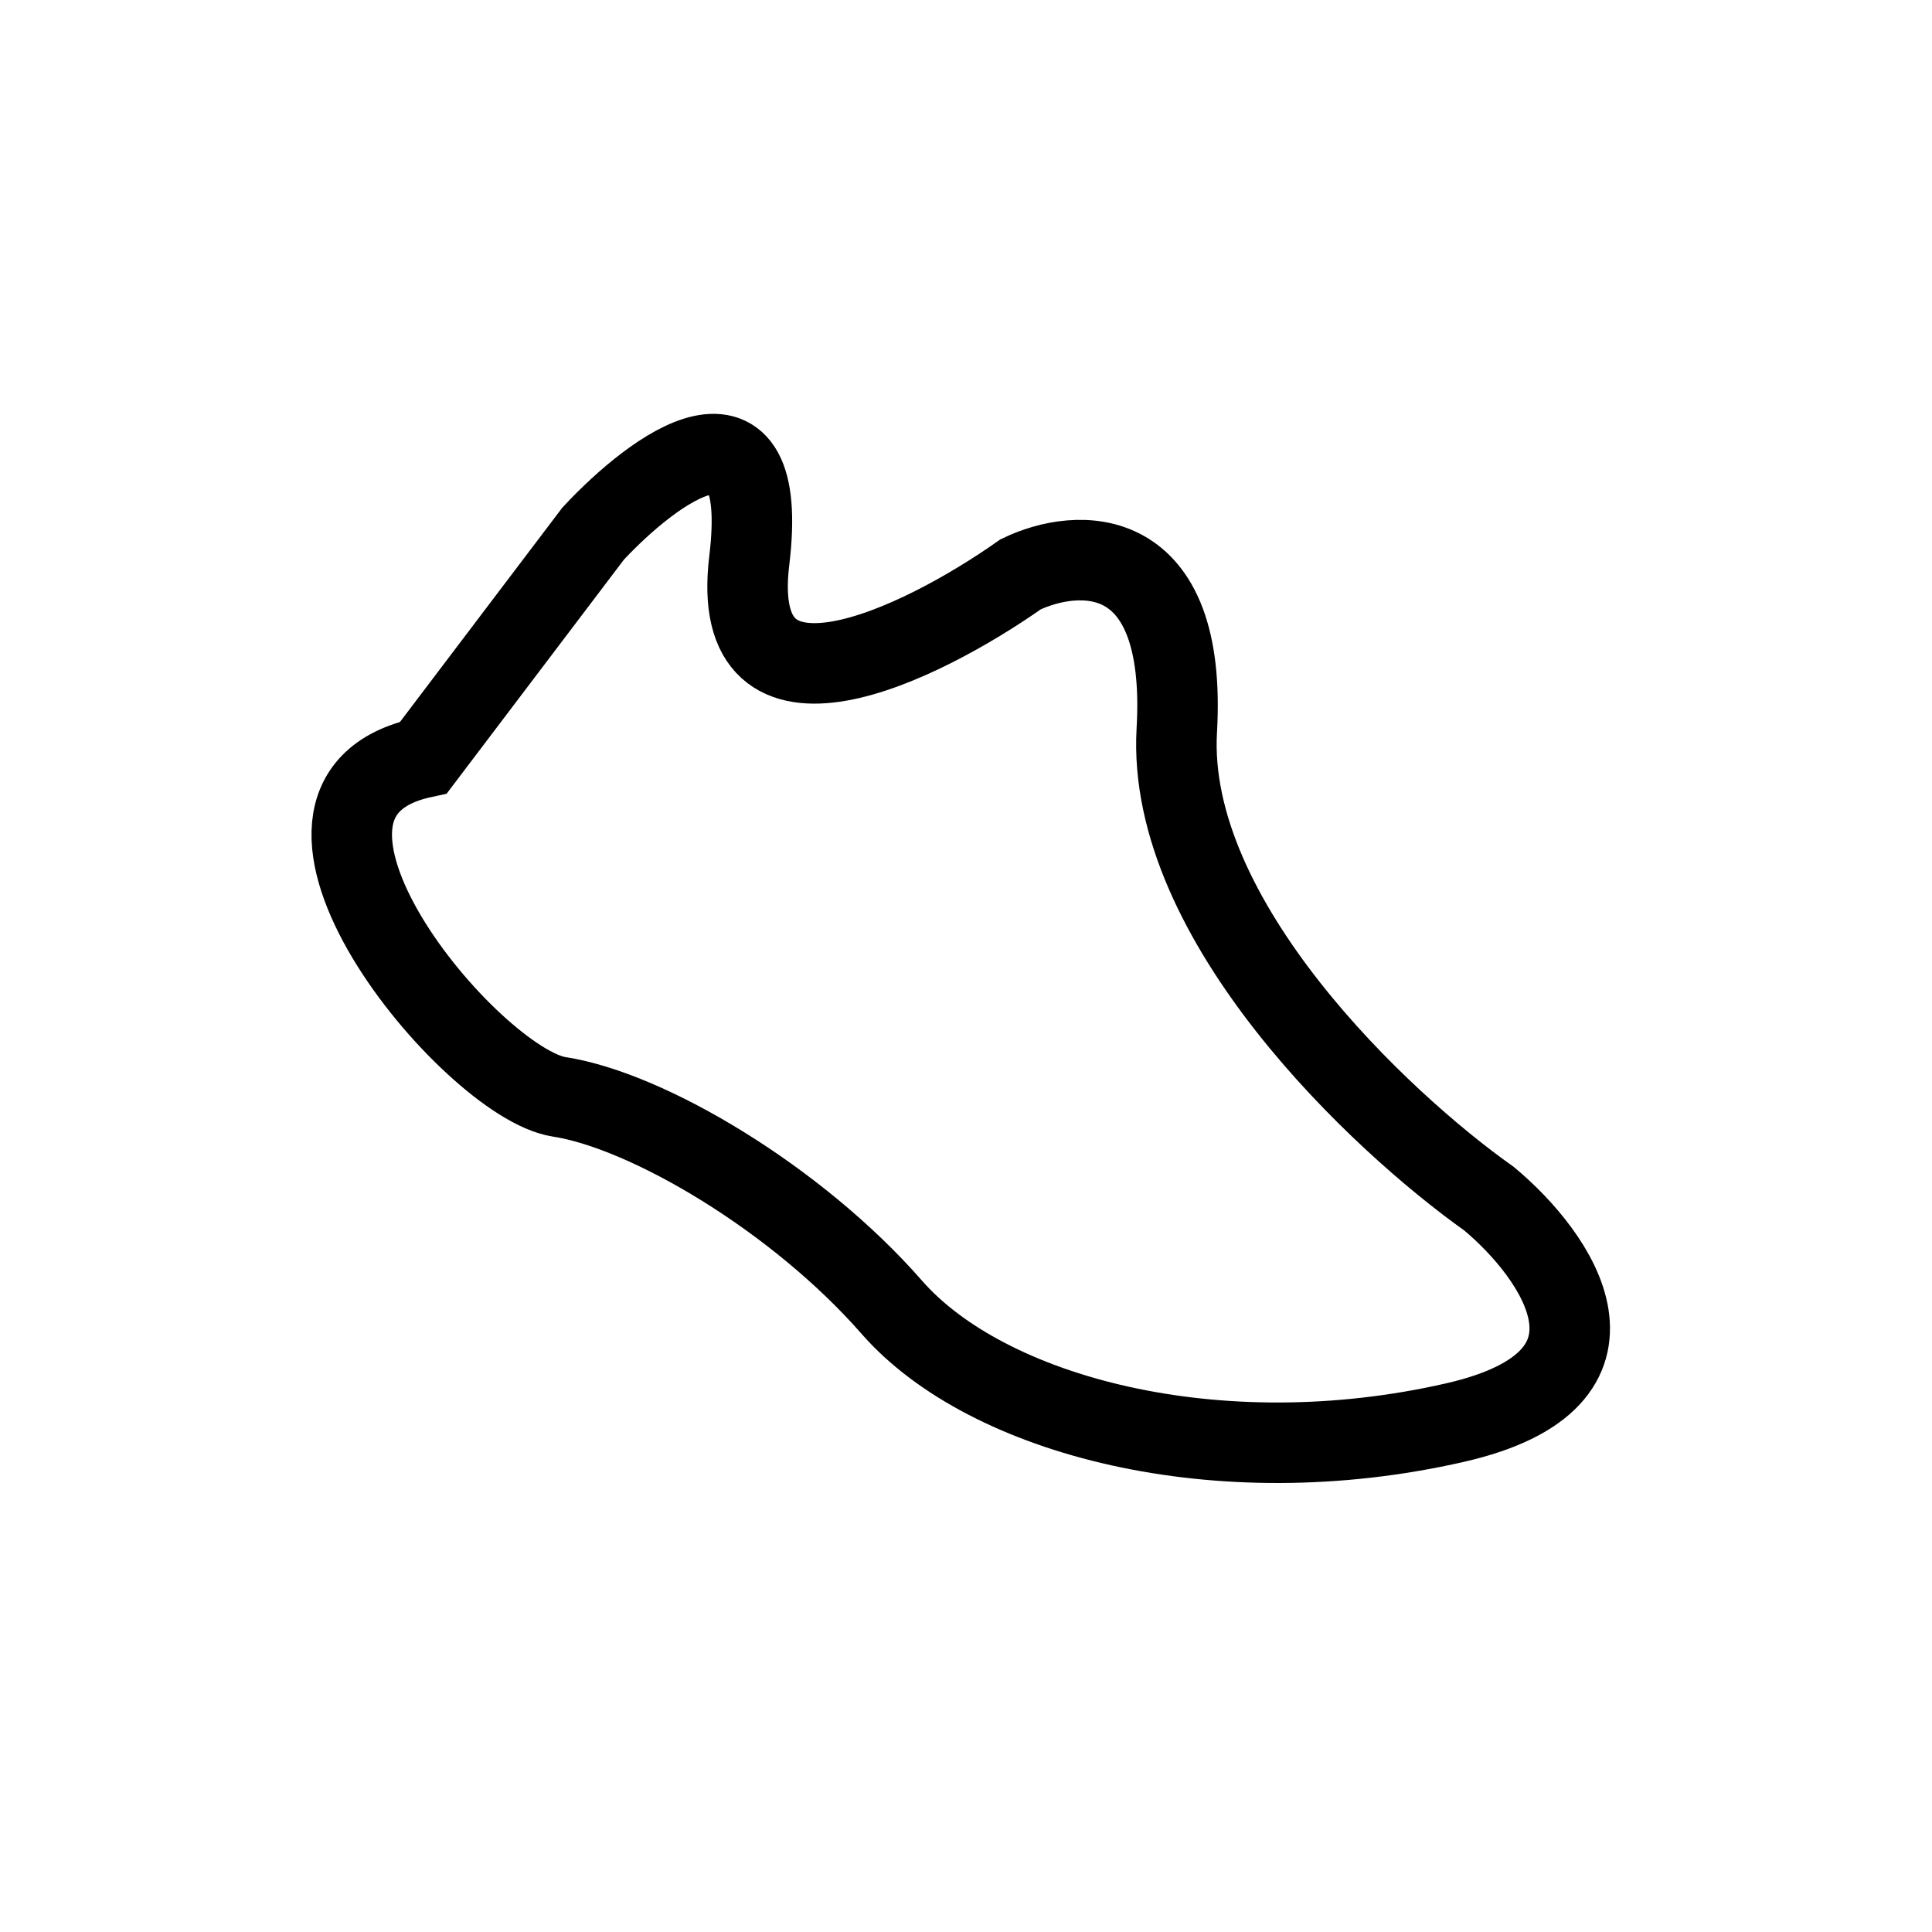
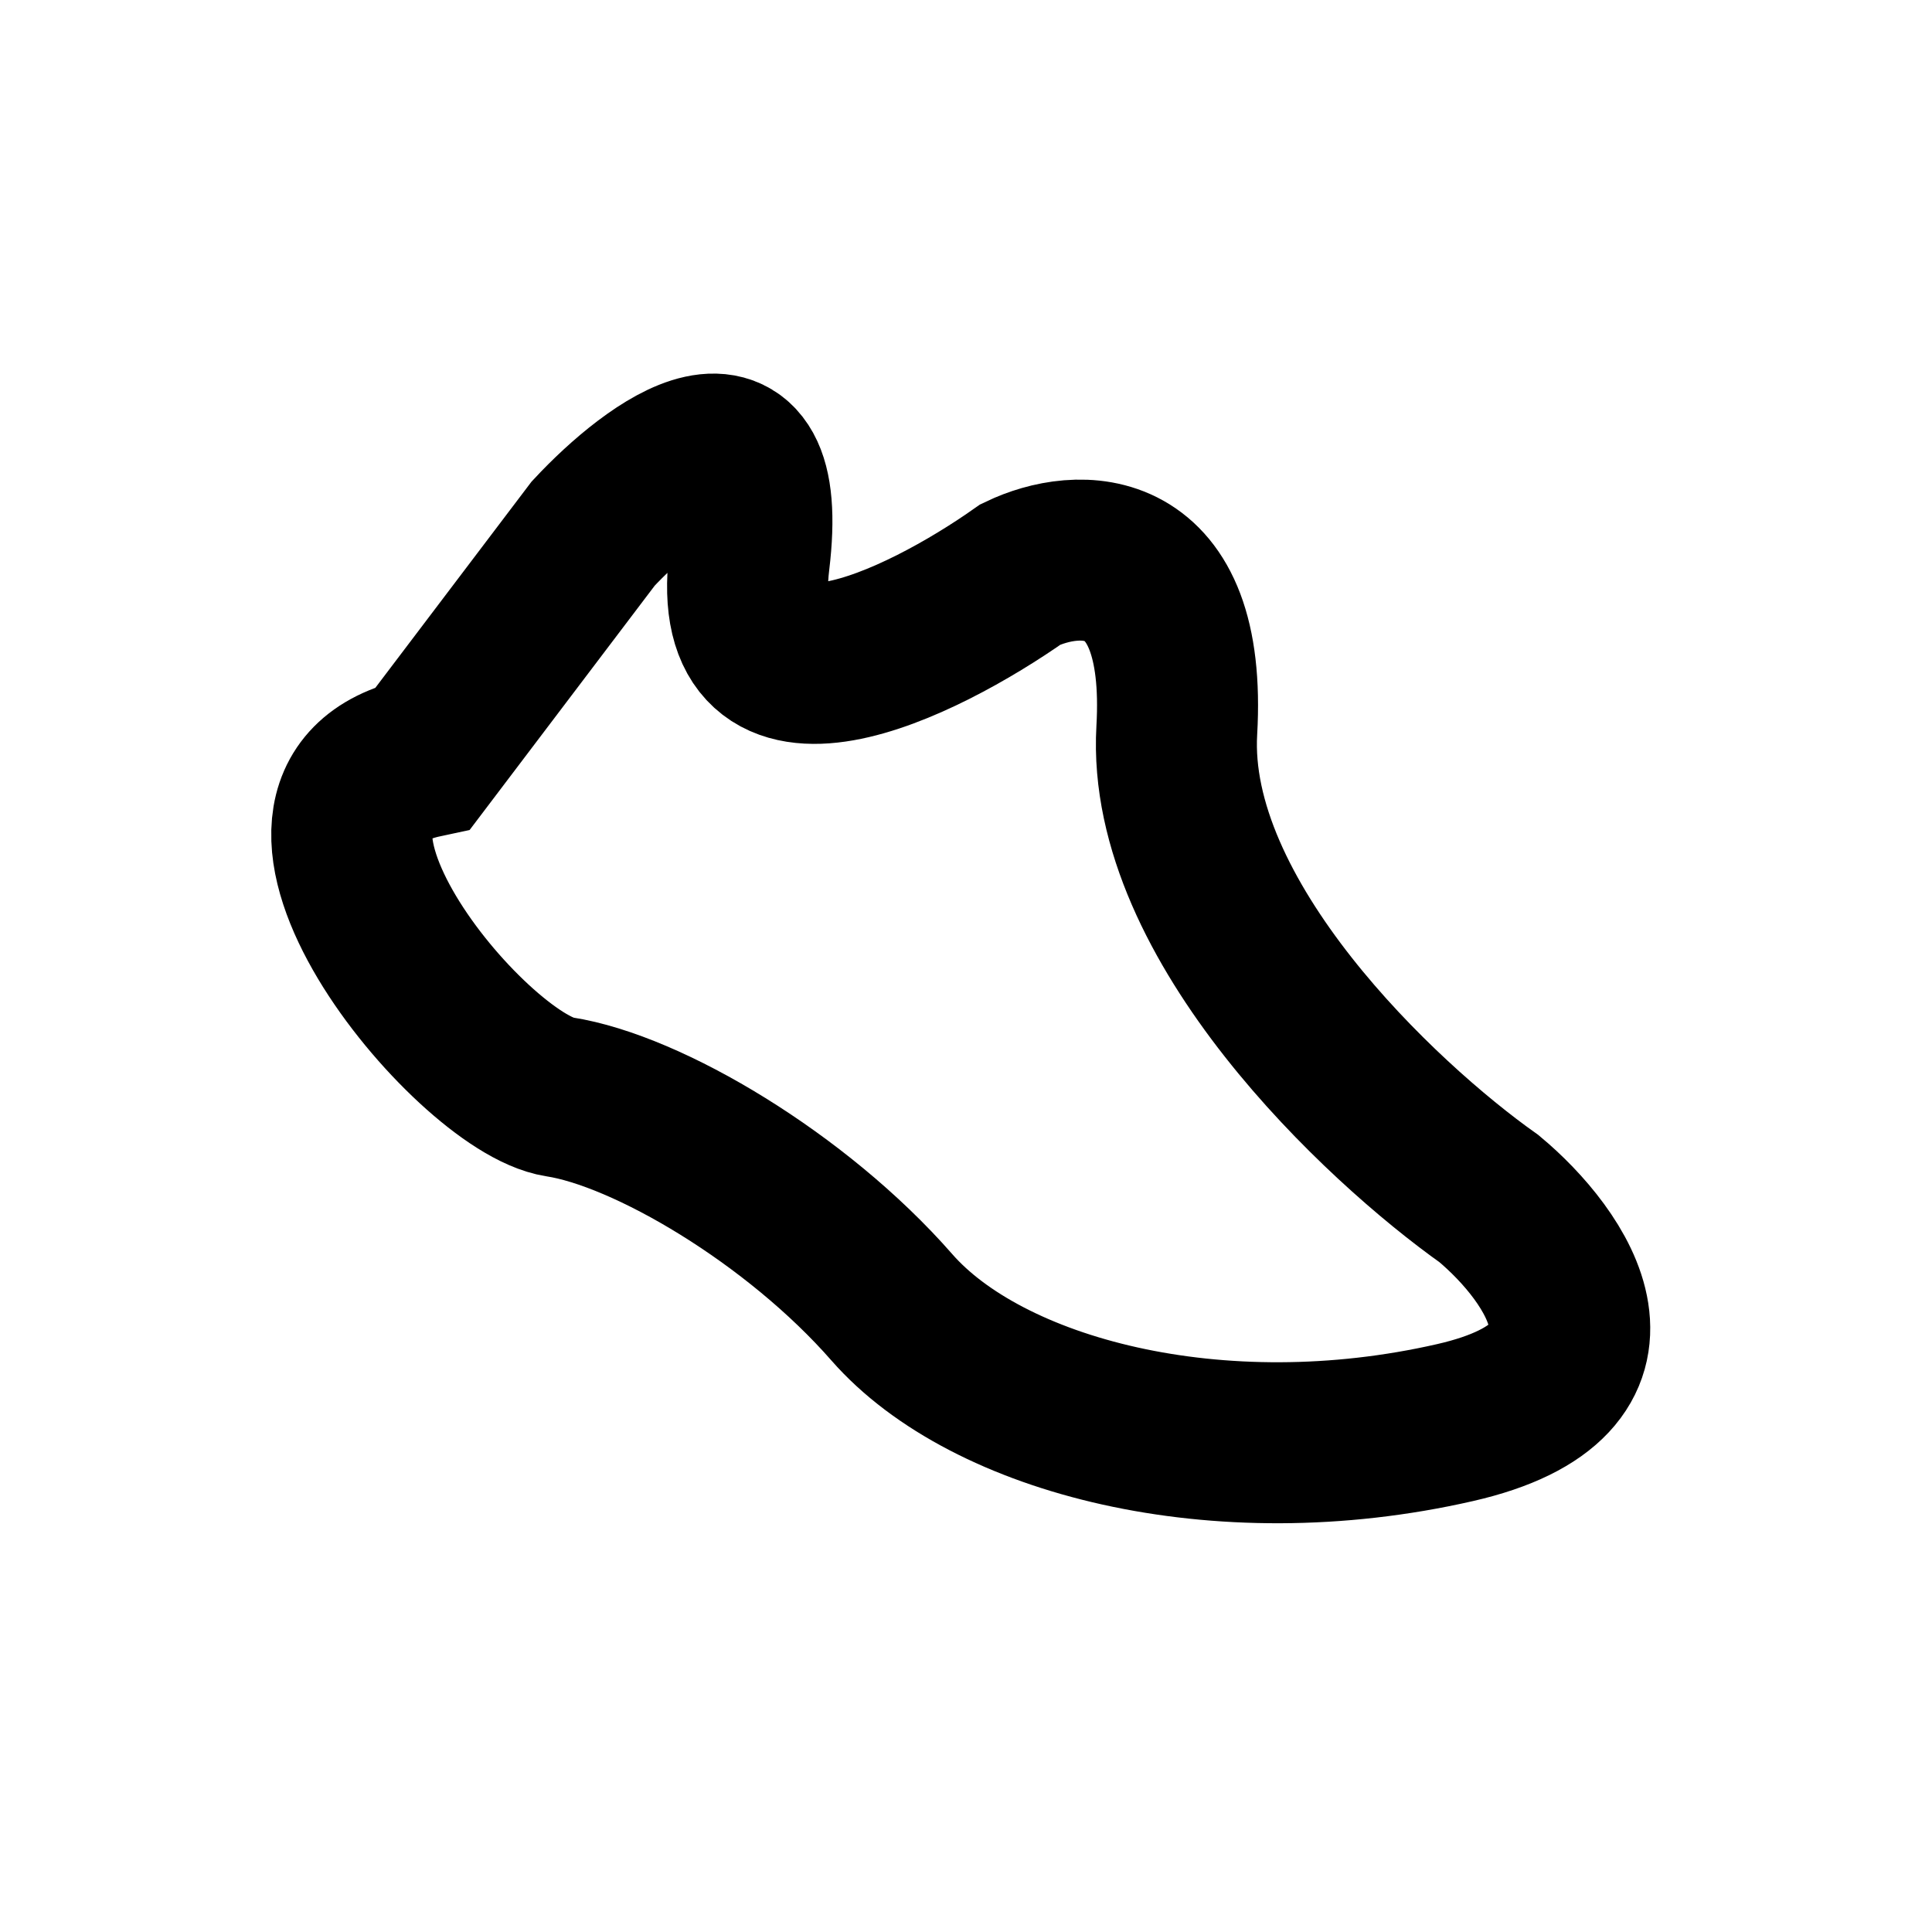
<svg xmlns="http://www.w3.org/2000/svg" width="48" height="48" viewBox="0 0 48 48" fill="none">
-   <path d="M14.737 13.257L10.522 18.821C5.801 19.832 11.702 26.914 13.894 27.251C16.086 27.588 19.795 29.78 22.156 32.478C24.516 35.176 30.249 36.693 36.15 35.344C40.871 34.265 38.679 31.185 36.993 29.78C34.295 27.869 28.968 22.867 29.237 18.146C29.507 13.425 26.764 13.594 25.359 14.268C22.886 16.011 18.076 18.383 18.615 13.931C19.155 9.48 16.255 11.627 14.737 13.257Z" stroke="black" stroke-width="2" />
+   <path d="M14.737 13.257L10.522 18.821C5.801 19.832 11.702 26.914 13.894 27.251C16.086 27.588 19.795 29.78 22.156 32.478C24.516 35.176 30.249 36.693 36.15 35.344C40.871 34.265 38.679 31.185 36.993 29.78C34.295 27.869 28.968 22.867 29.237 18.146C29.507 13.425 26.764 13.594 25.359 14.268C22.886 16.011 18.076 18.383 18.615 13.931C19.155 9.48 16.255 11.627 14.737 13.257Z" stroke="black" stroke-width="4" />
</svg>
